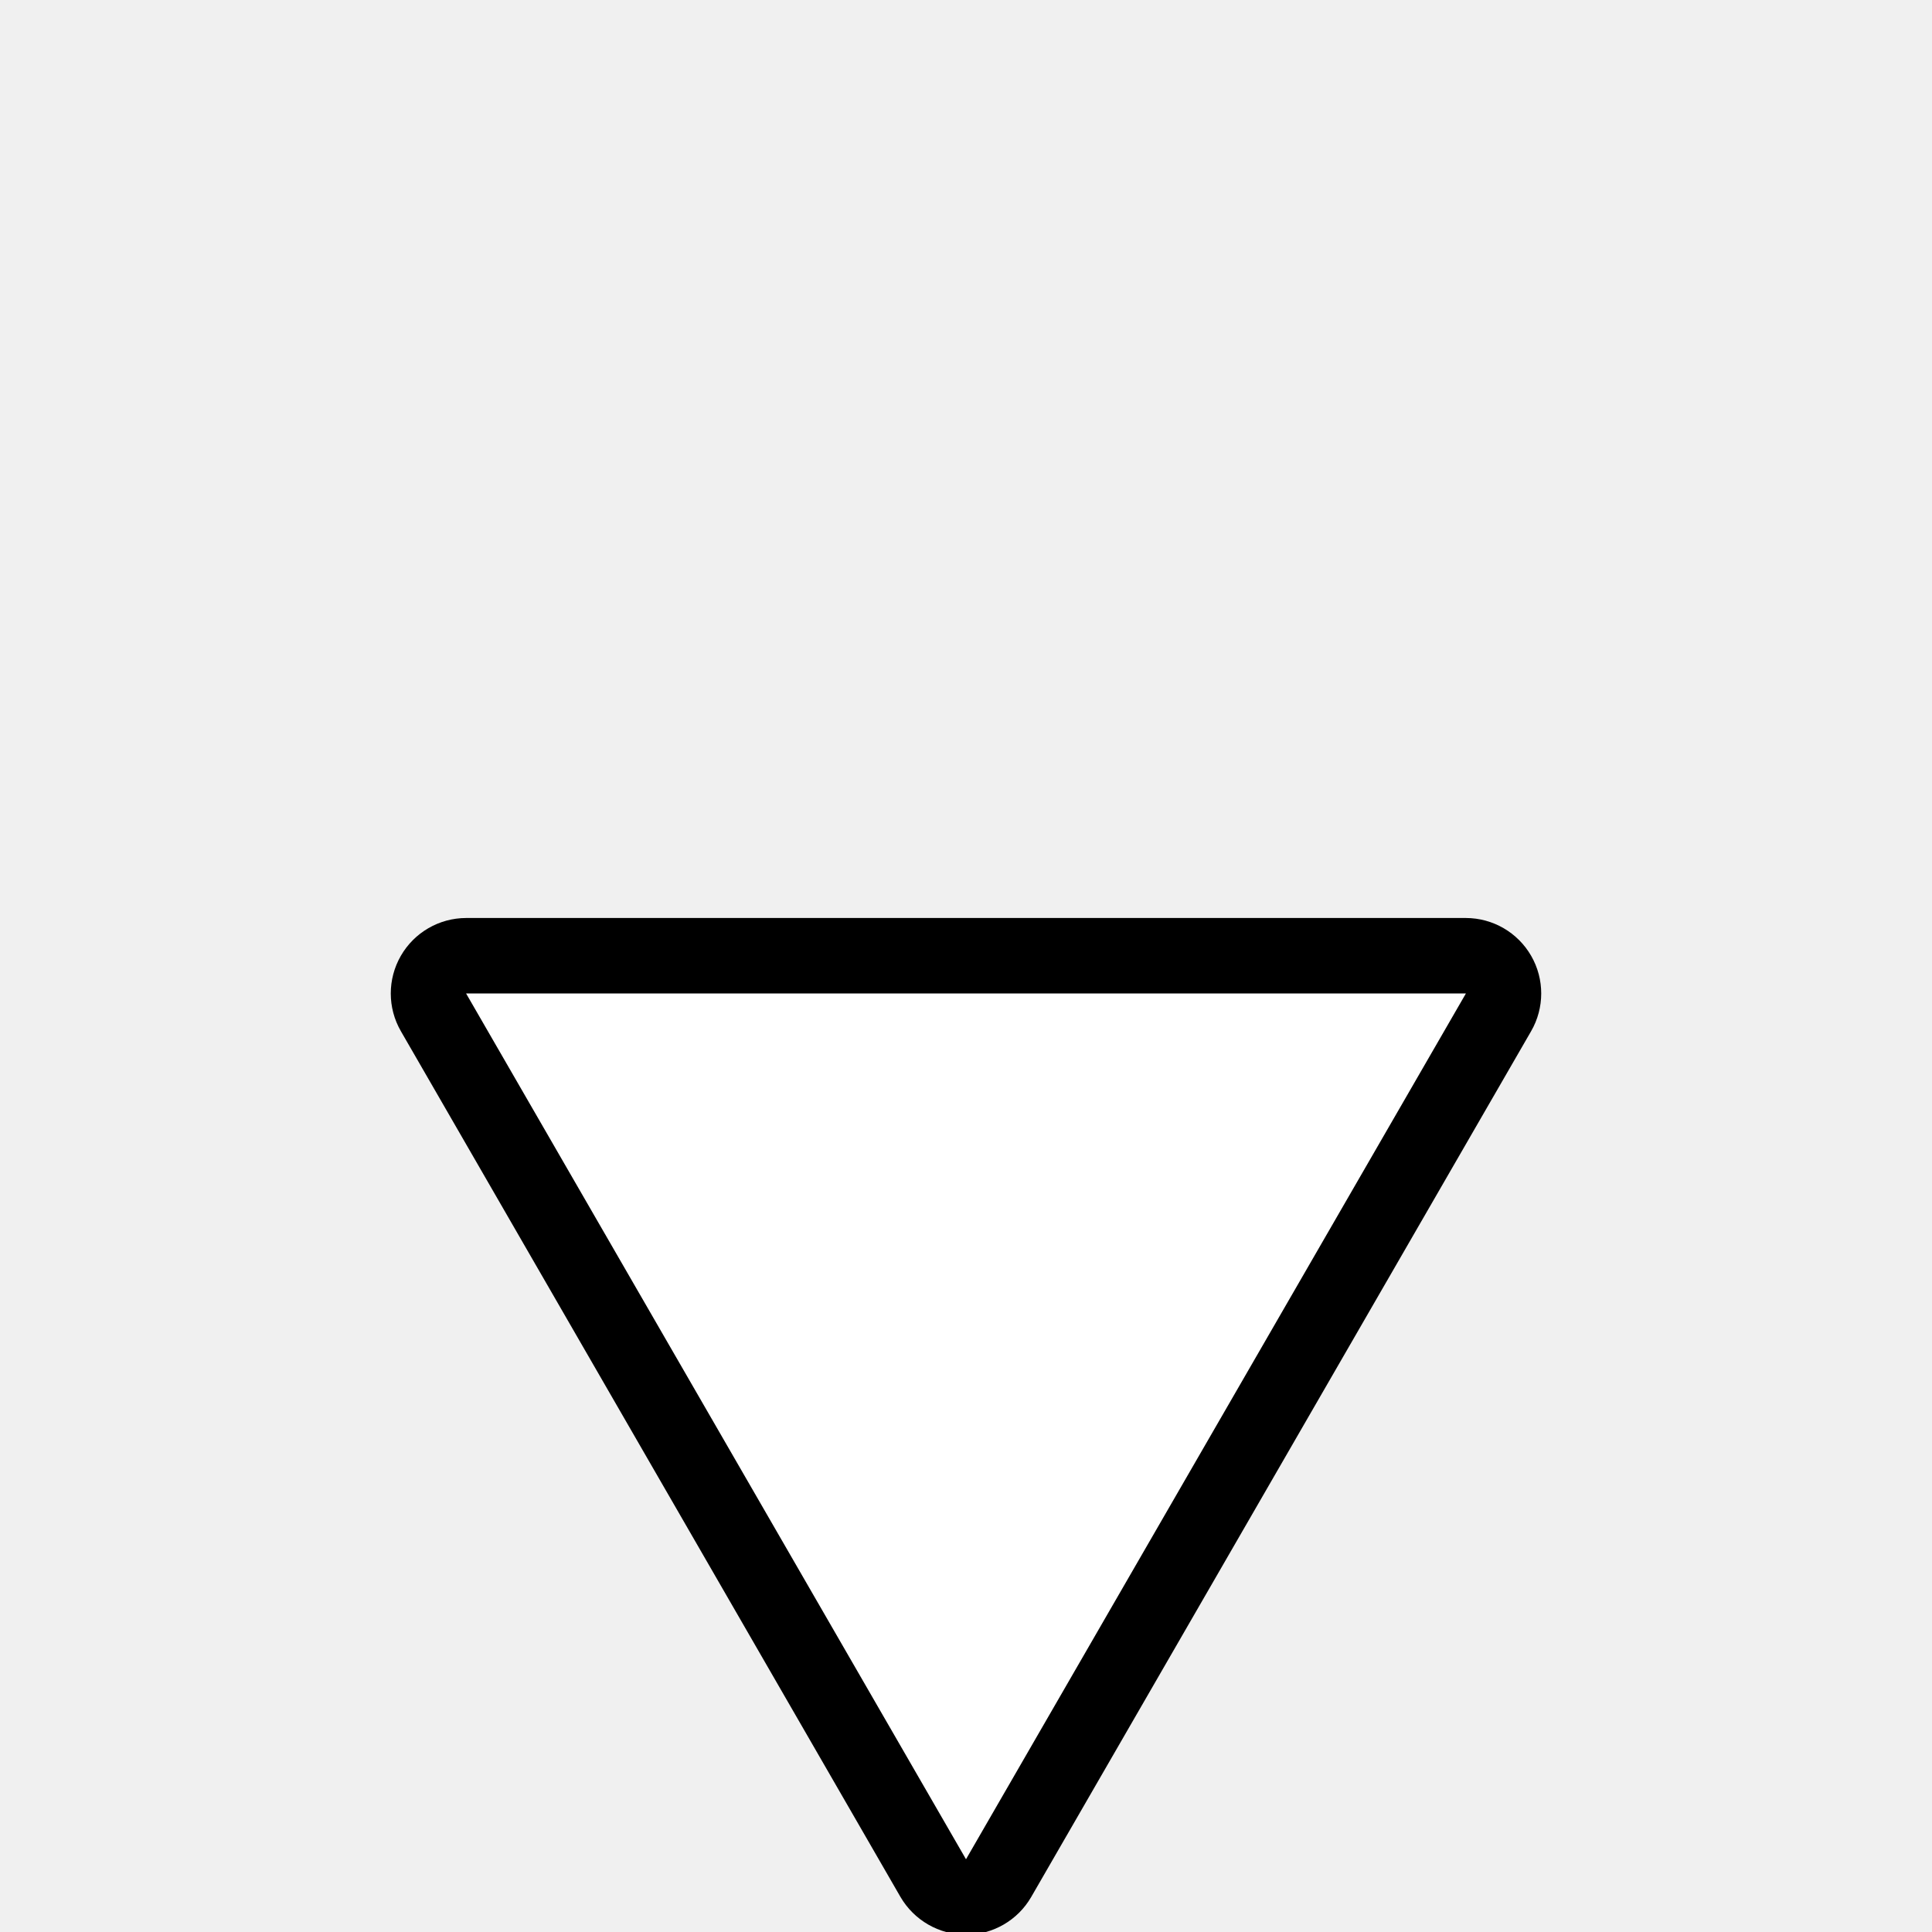
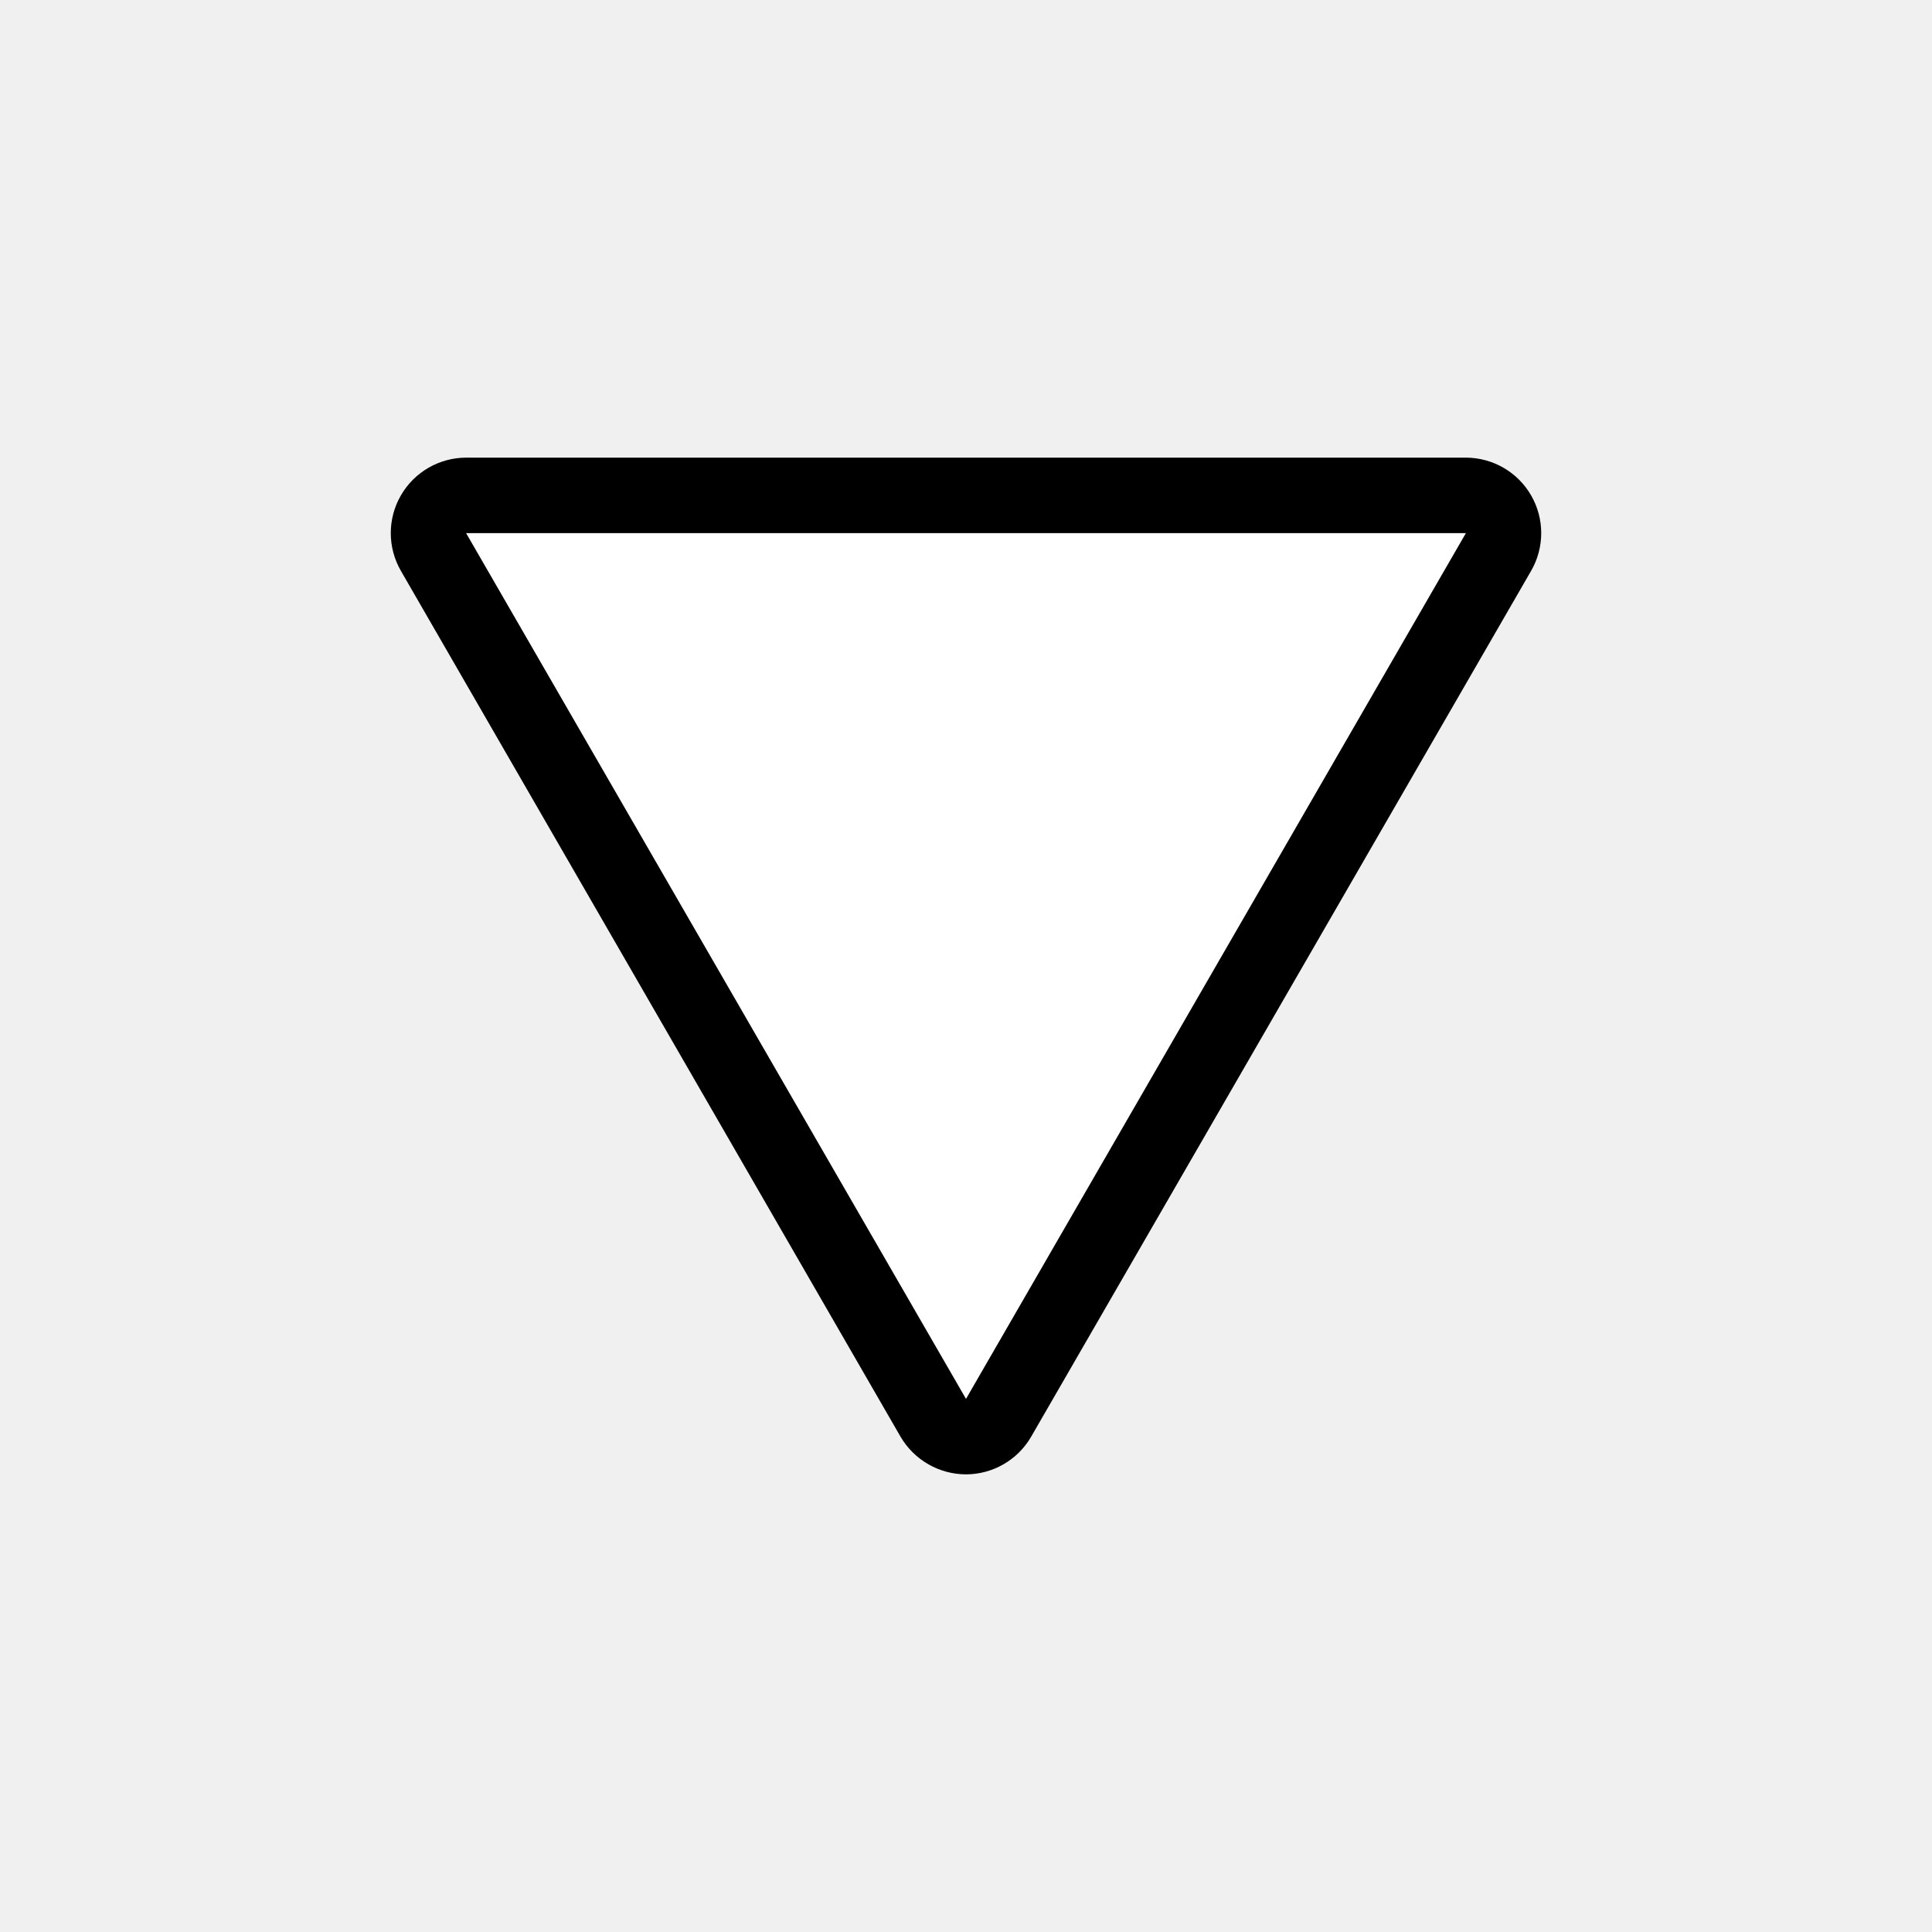
<svg xmlns="http://www.w3.org/2000/svg" viewBox="0 0 64 64">
  <defs>
    <style>.cls-1{fill:#fff;}.cls-2{fill:none;stroke:red;stroke-miterlimit:10;stroke-width:3px;}</style>
  </defs>
  <g id="czarne_lot" data-name="czarne lot">
-     <path class="cls-1" d="M32,62.84a1.24,1.24,0,0,1-1.08-.63L14.36,33.54a1.27,1.27,0,0,1,0-1.25,1.25,1.25,0,0,1,1.08-.63H48.56a1.24,1.24,0,0,1,1.08.63,1.27,1.27,0,0,1,0,1.25L33.08,62.21a1.24,1.24,0,0,1-1.08.63Z" />
-     <path d="M48.56,32.91,32,61.59,15.44,32.91H48.56m0-2.5H15.44a2.5,2.5,0,0,0-2.16,3.75L29.83,62.84A2.52,2.52,0,0,0,32,64.09a2.5,2.5,0,0,0,2.16-1.25L50.72,34.16a2.5,2.5,0,0,0-2.16-3.75Z" />
+     <path class="cls-1" d="M32,47.59A1.24,1.24,0,0,1,30.92,47L14.36,18.29a1.27,1.27,0,0,1,0-1.25,1.25,1.25,0,0,1,1.08-.63H48.56a1.25,1.25,0,0,1,1.08.63,1.27,1.27,0,0,1,0,1.25L33.08,47a1.24,1.24,0,0,1-1.08.63Z" />
+     <path d="M48.56,17.66,32,46.34,15.44,17.66H48.56m0-2.5H15.44a2.5,2.5,0,0,0-2.16,3.75L29.83,47.59A2.52,2.52,0,0,0,32,48.84a2.5,2.5,0,0,0,2.16-1.25L50.72,18.91a2.5,2.5,0,0,0-2.16-3.75Z" />
  </g>
  <g id="nazwy">
-     <polygon class="cls-2" points="-1176.11 -558.19 -851.62 -558.19 -851.62 -218.12 81.97 -210.04 81.97 -104.61 82.82 71.95 -176.19 71.95 -1272.47 71.95 -1273.92 -451.35 -1466.65 -452.89 -1466.65 -617.66 -1176.11 -617.59 -1176.11 -558.19" />
+     <polygon class="cls-2" points="-1176.11 -558.19 -851.62 -558.19 -851.62 -218.12 81.97 -210.04 1709.01 -217.52 1709.01 74.01 -176.19 71.95 -1272.47 71.95 -1273.92 -451.35 -1466.65 -452.89 -1466.65 -617.66 -1176.11 -617.59 -1176.11 -558.19" />
  </g>
</svg>
